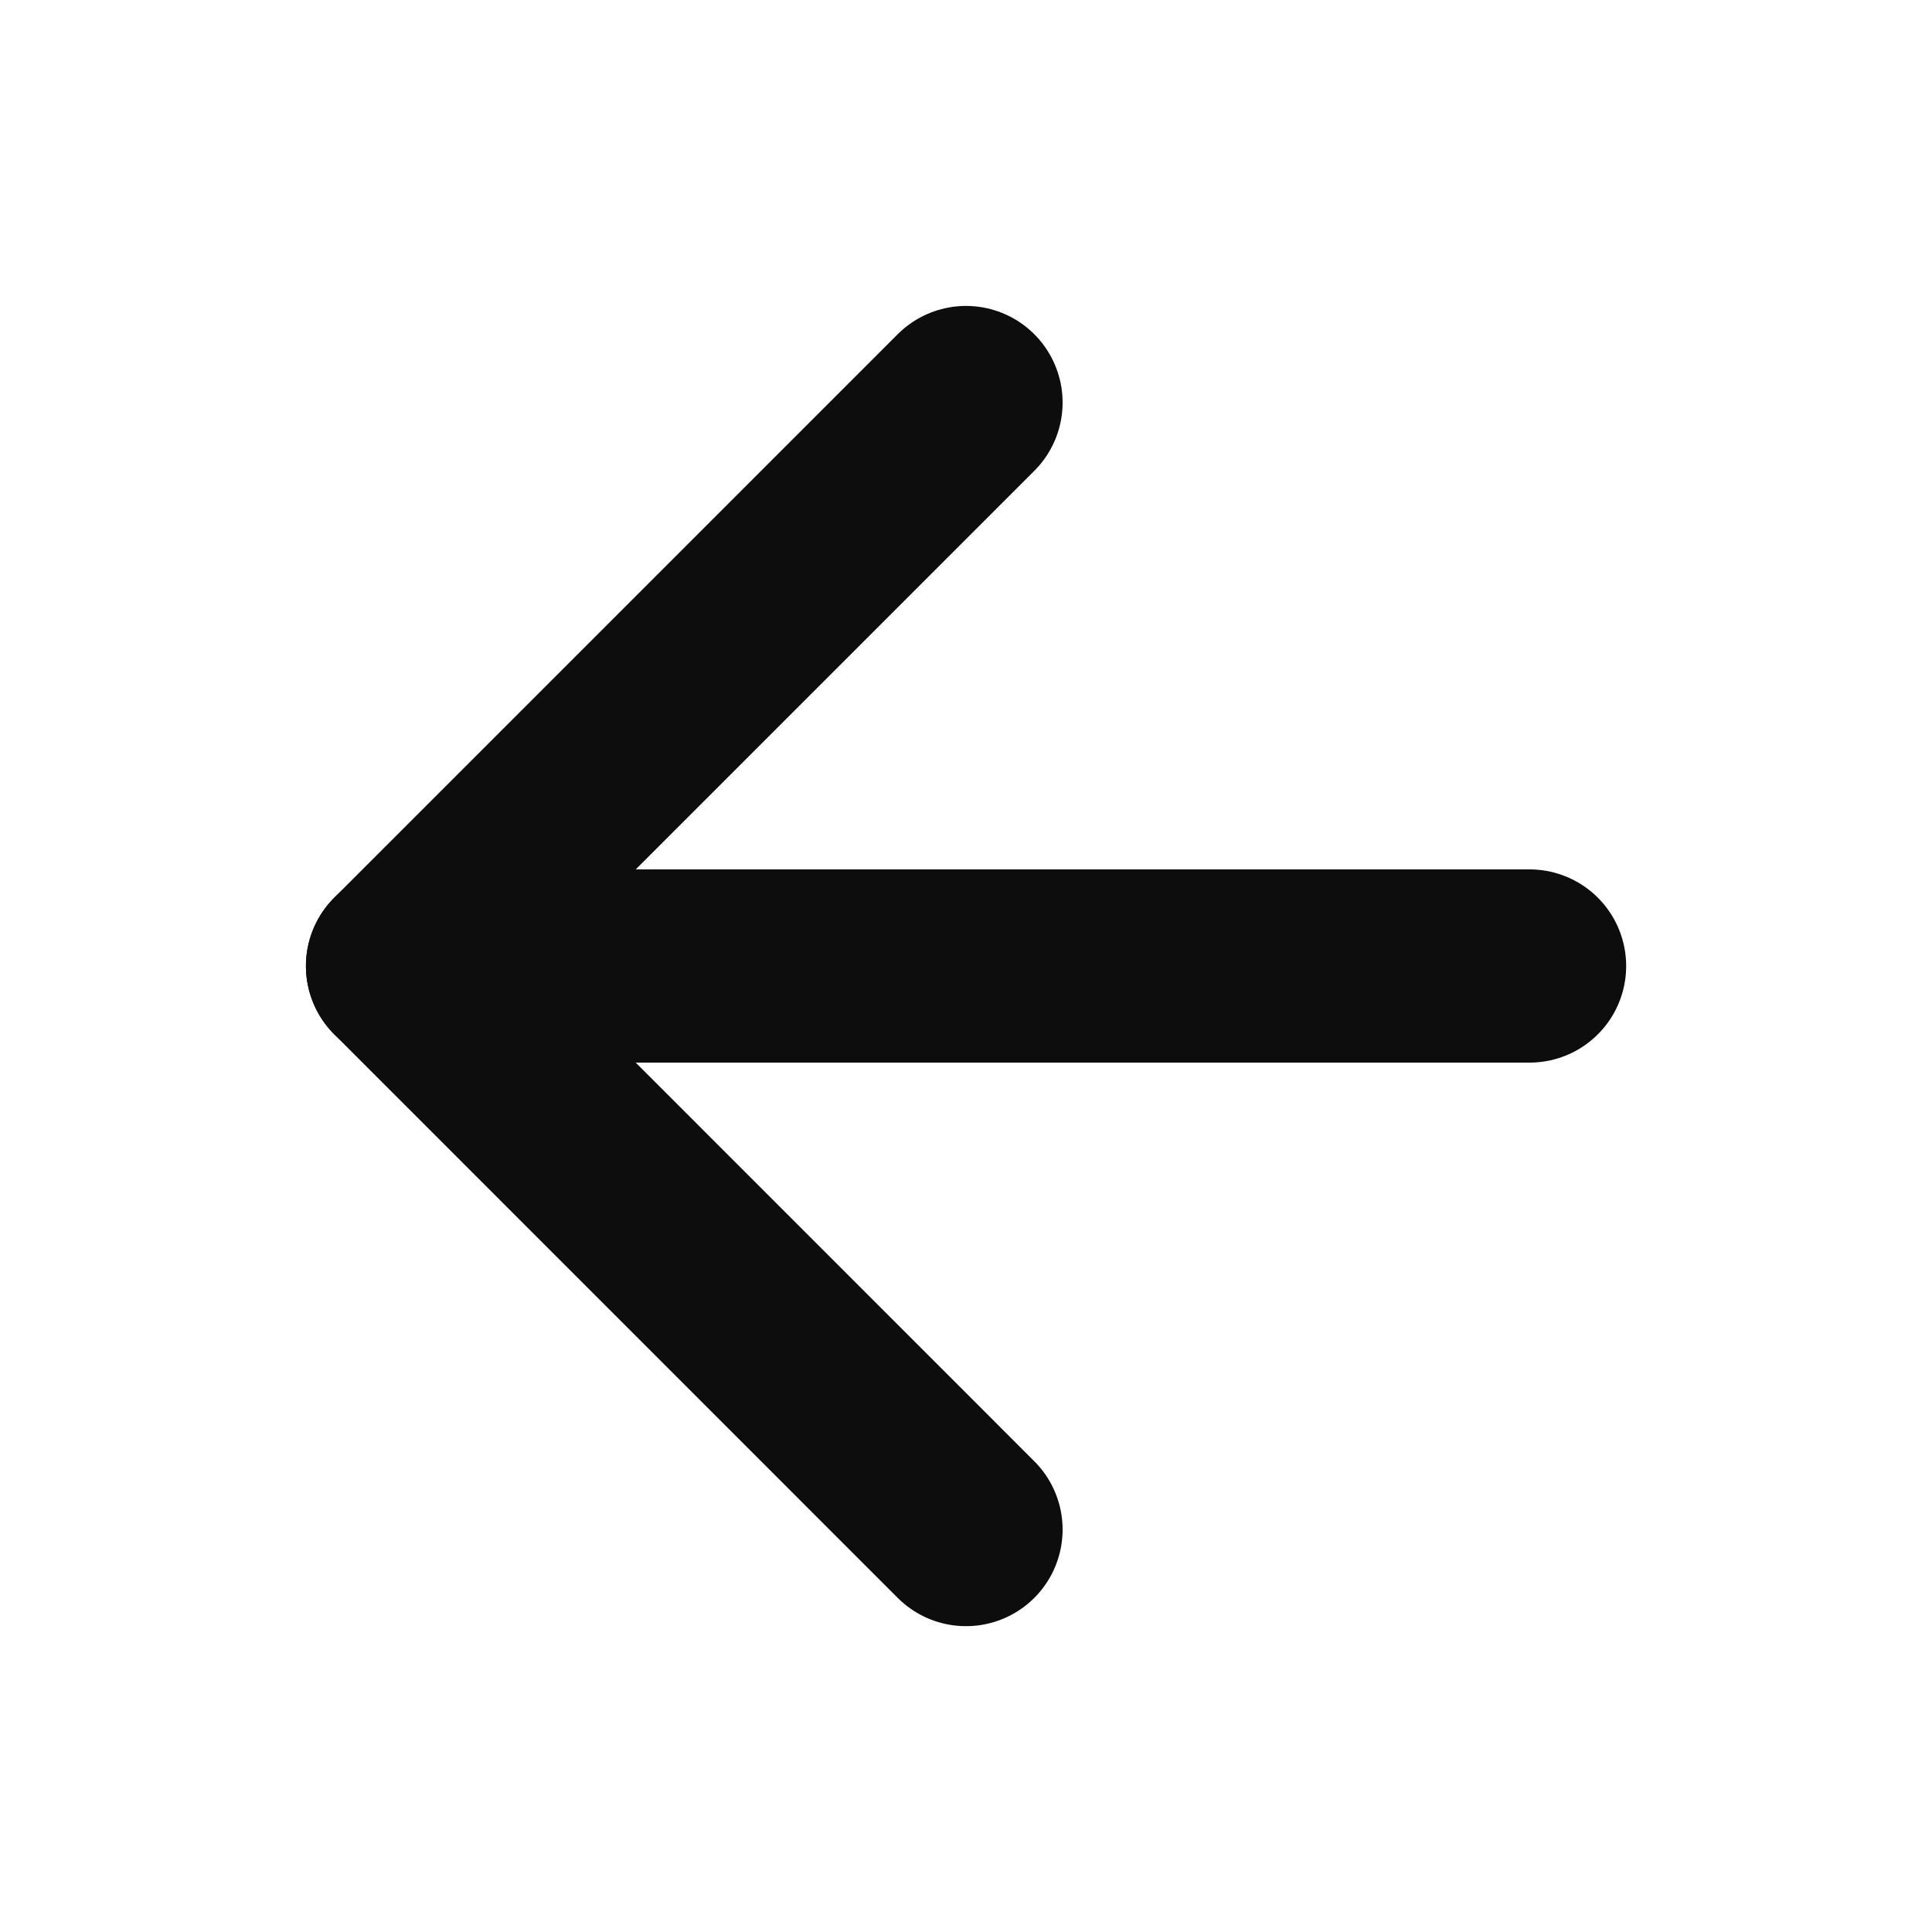
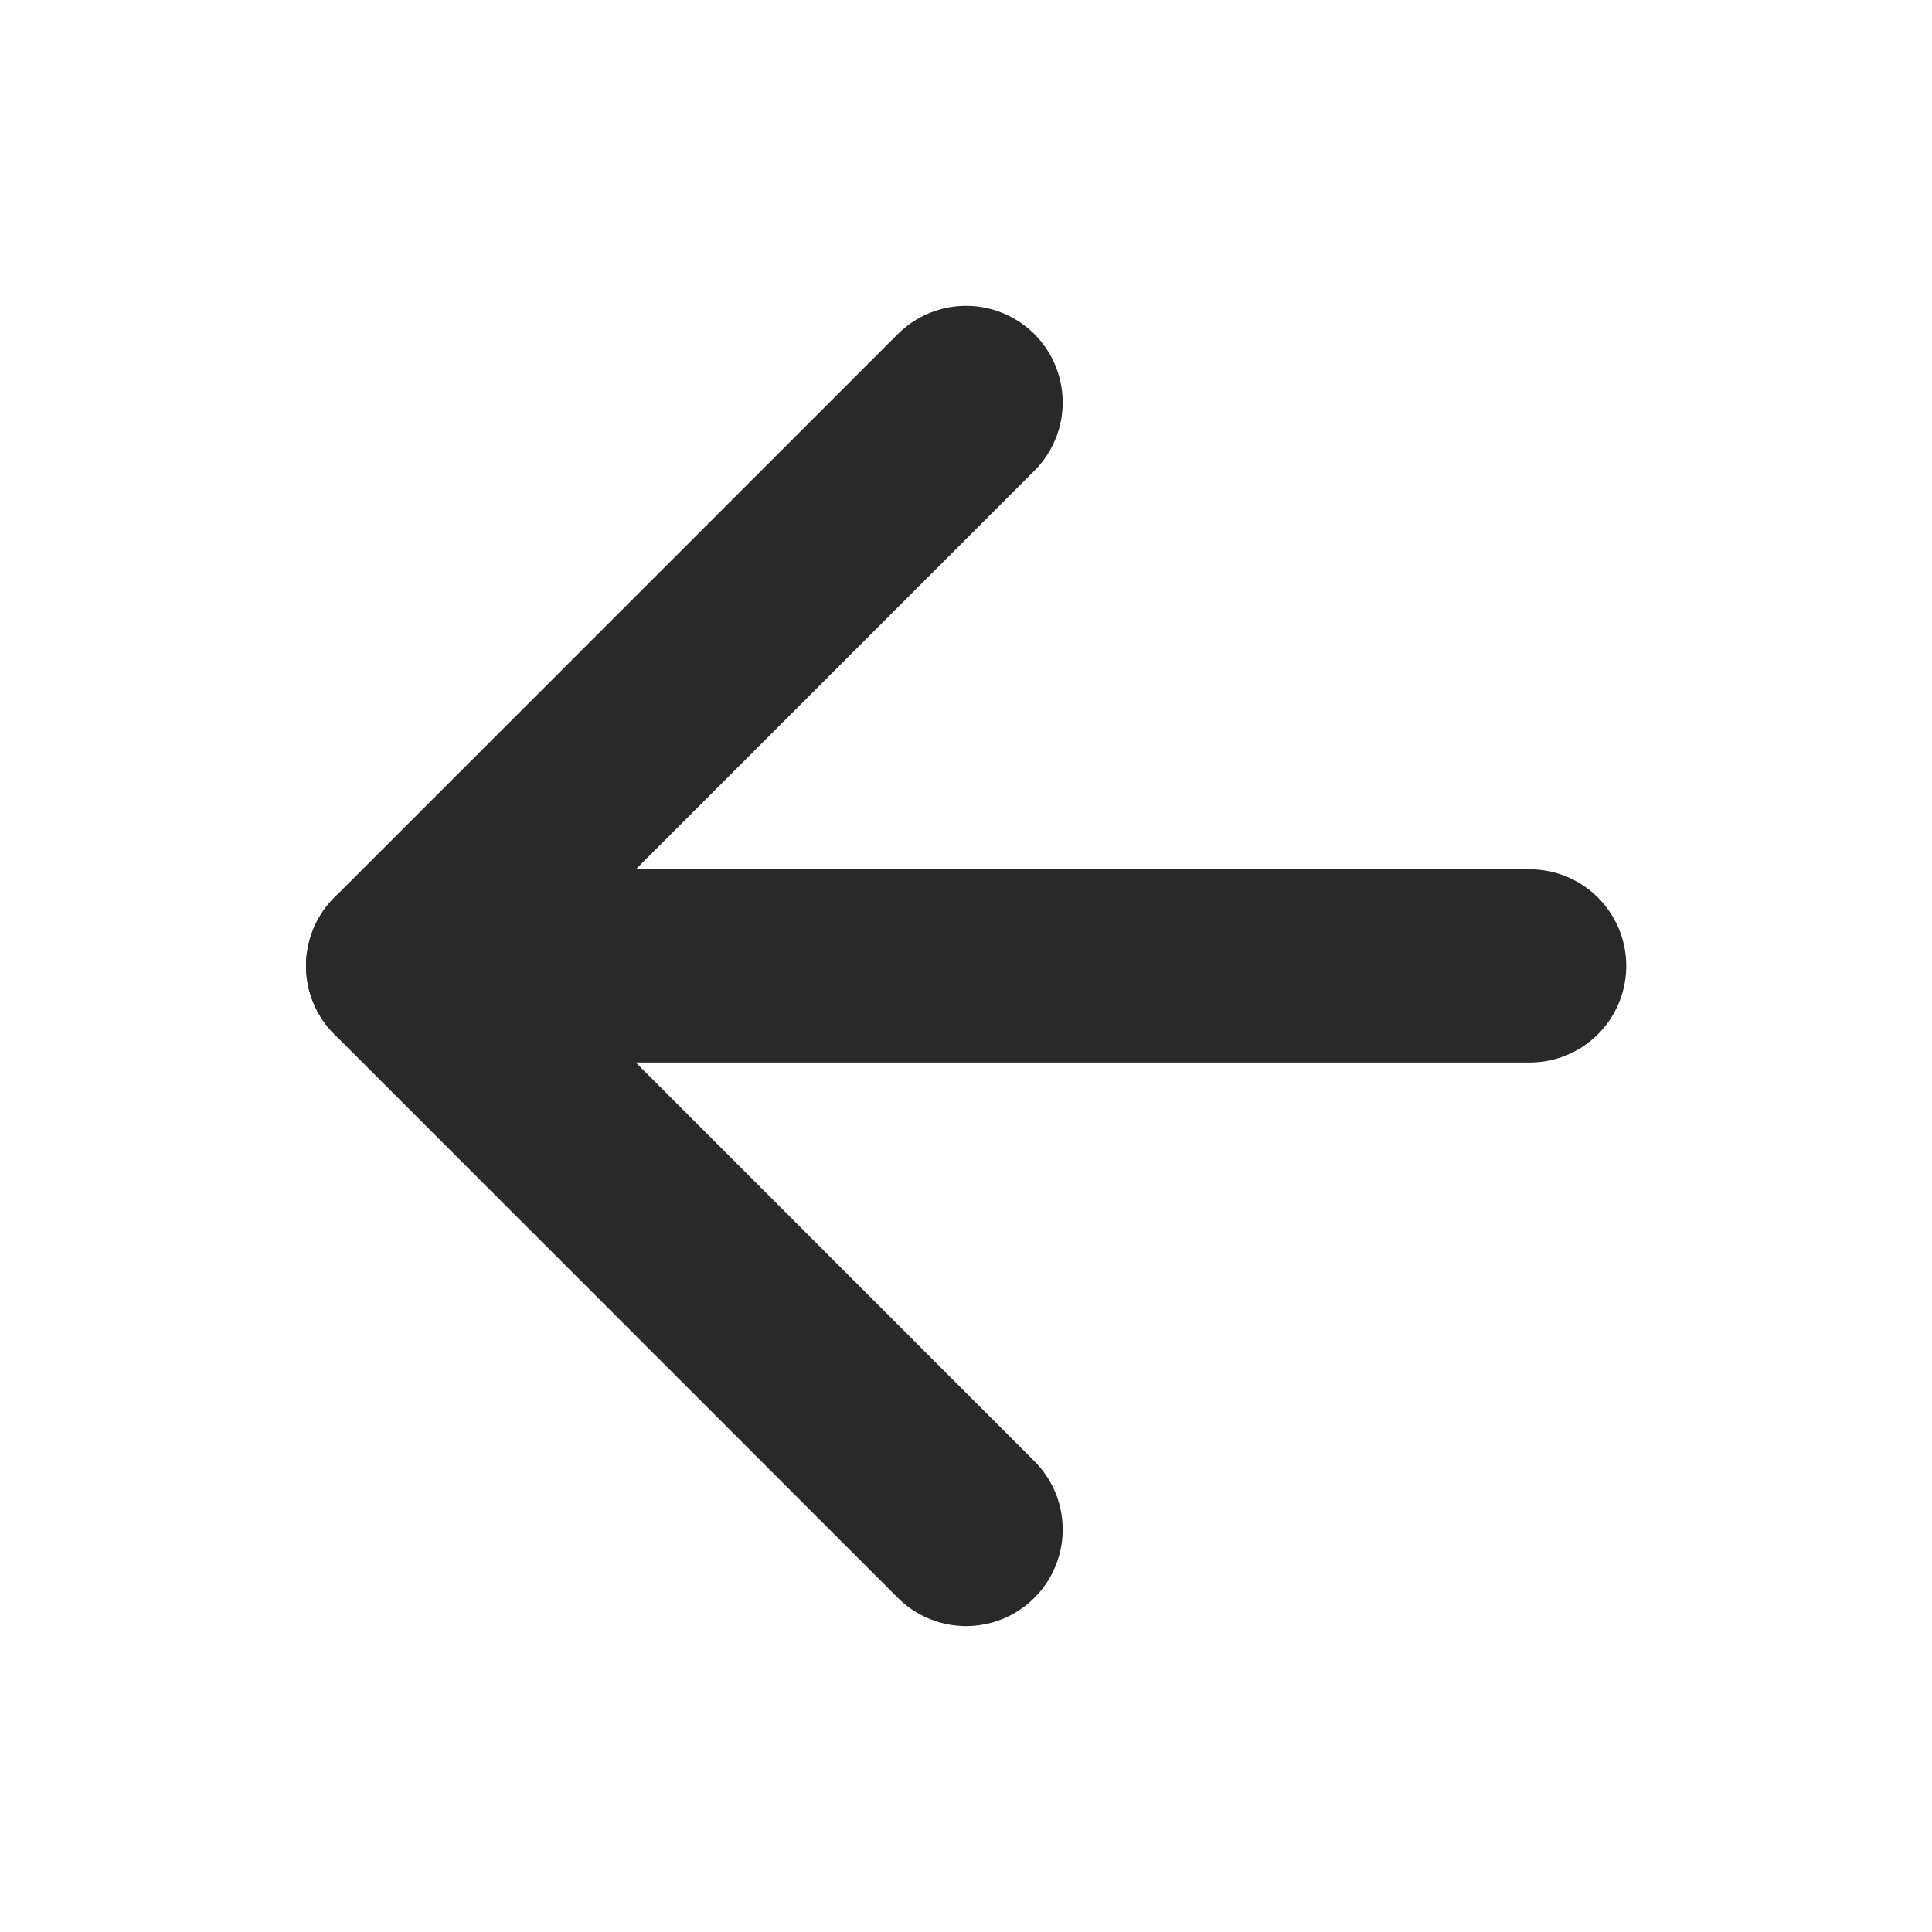
<svg xmlns="http://www.w3.org/2000/svg" width="20" height="20" viewBox="0 0 20 20" fill="none">
-   <path d="M15.834 10L4.167 10" stroke="#0D0D0D" stroke-width="2" stroke-linecap="round" stroke-linejoin="round" />
-   <path d="M10 15.834L4.167 10L10 4.167" stroke="#0D0D0D" stroke-width="2" stroke-linecap="round" stroke-linejoin="round" />
+   <path d="M15.835 9.999H4.168" stroke="#292929" stroke-width="2" stroke-linecap="round" stroke-linejoin="round" />
+   <path d="M10.001 15.833L4.168 9.999L10.001 4.166" stroke="#292929" stroke-width="2" stroke-linecap="round" stroke-linejoin="round" />
</svg>
